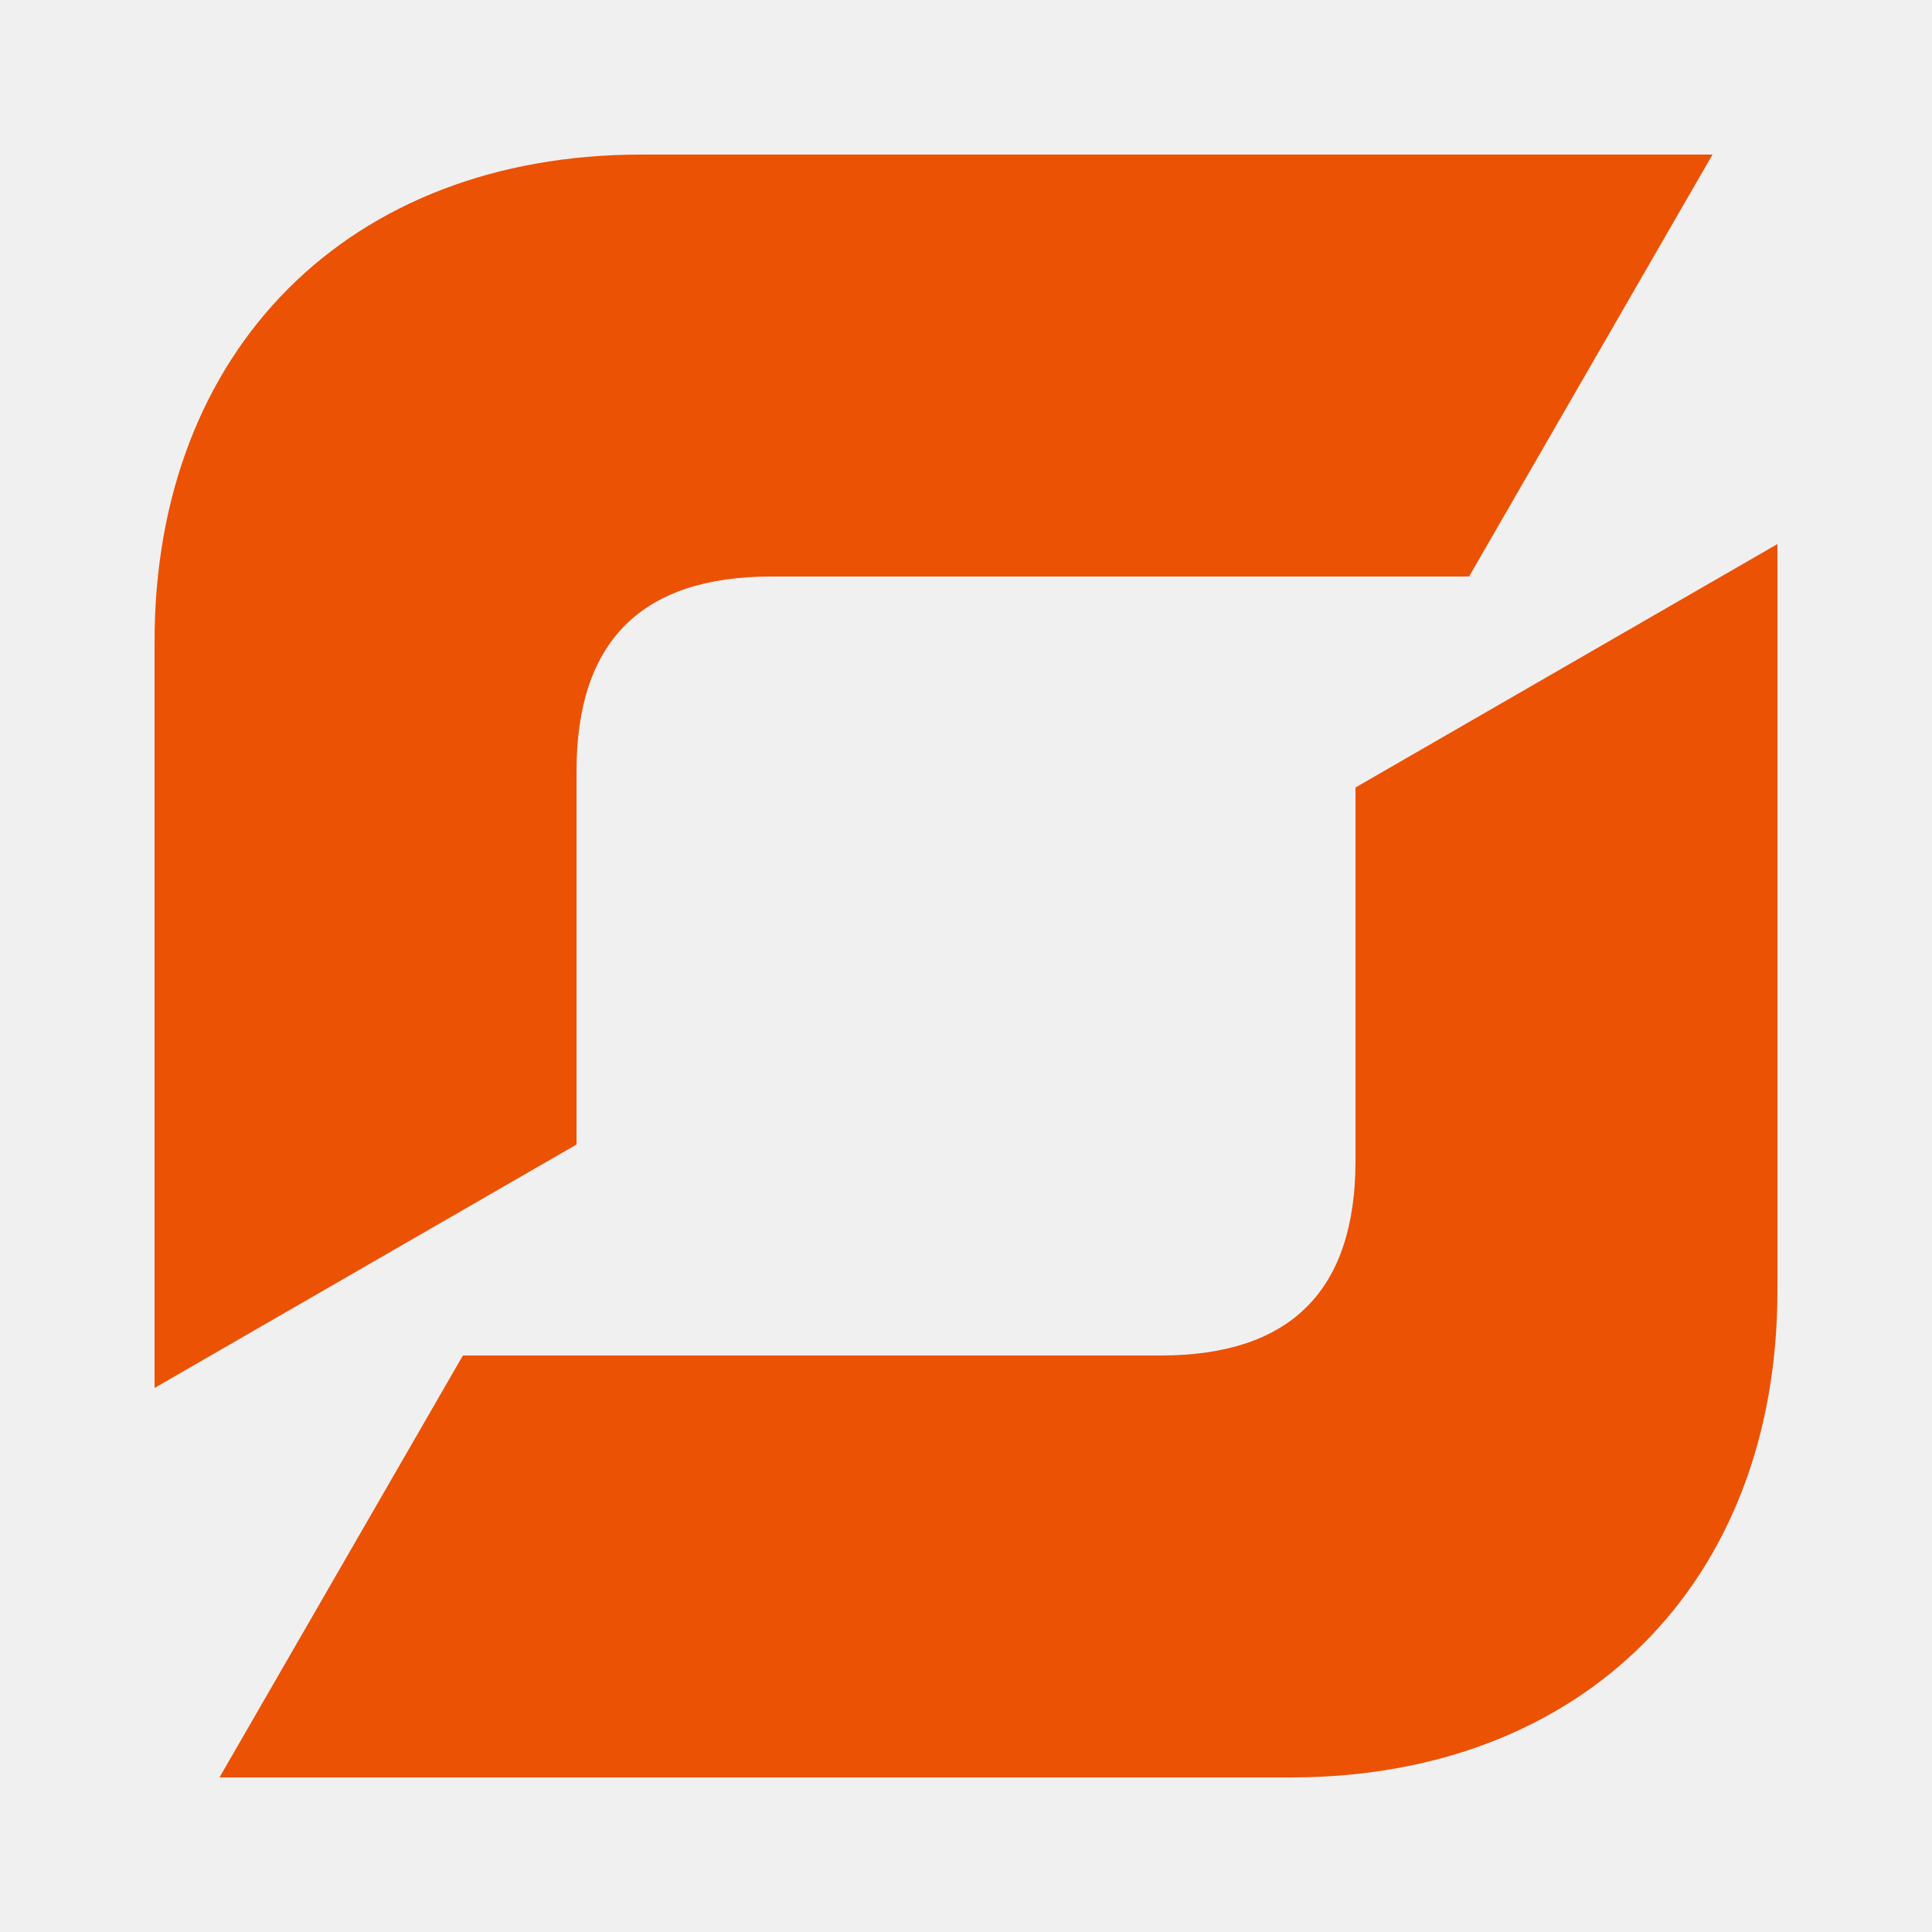
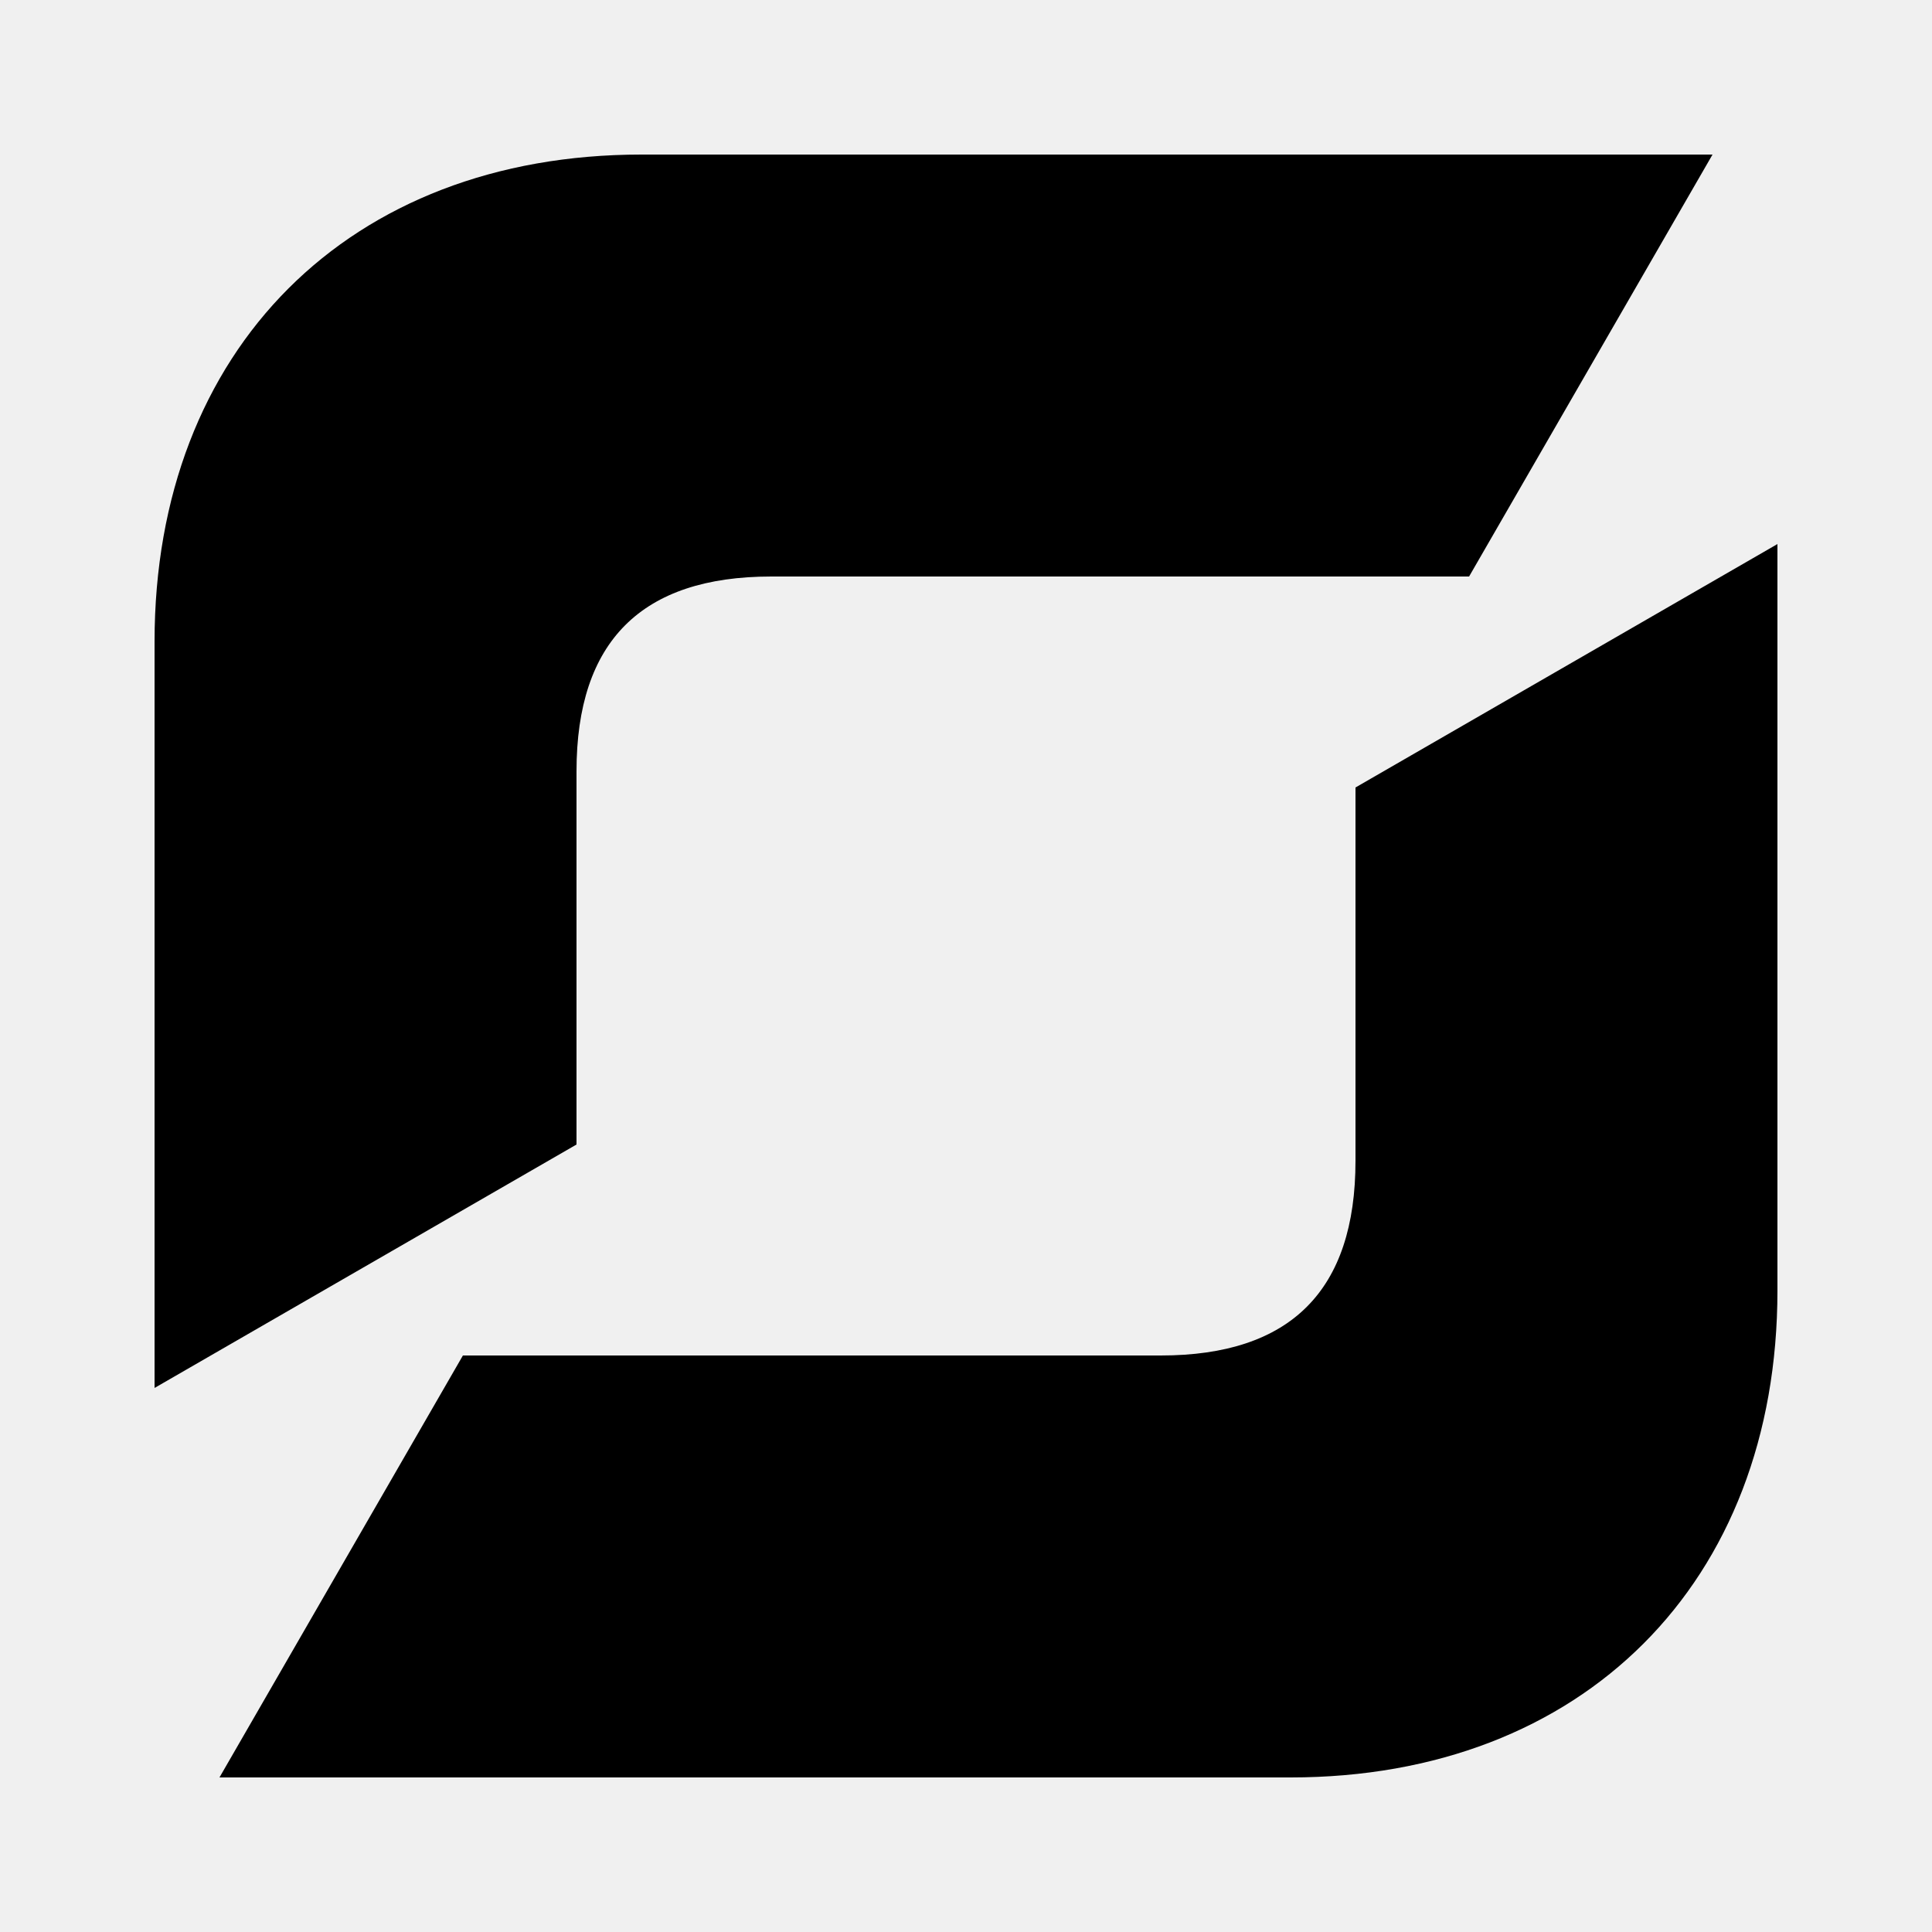
<svg xmlns="http://www.w3.org/2000/svg" viewBox="0 0 100 100">
-   <path fill="#eb5204" transform="translate(8 8) scale(0.84)" d="M30 0H96L81 26H38C30 26 26 30 26 38V61L0 76V30C0 12 12 0 30 0Z M70 100H4L19 74H62C70 74 74 70 74 62V39L100 24V70C100 88 88 100 70 100Z" />
+   <path fill="#000000" transform="translate(8 8) scale(0.84)" d="M30 0H96L81 26H38C30 26 26 30 26 38V61L0 76V30C0 12 12 0 30 0Z M70 100H4L19 74H62C70 74 74 70 74 62V39L100 24V70C100 88 88 100 70 100Z" />
+   <style>@media (prefers-color-scheme: dark) { path { fill: #ffffff; } }</style>
</svg>
